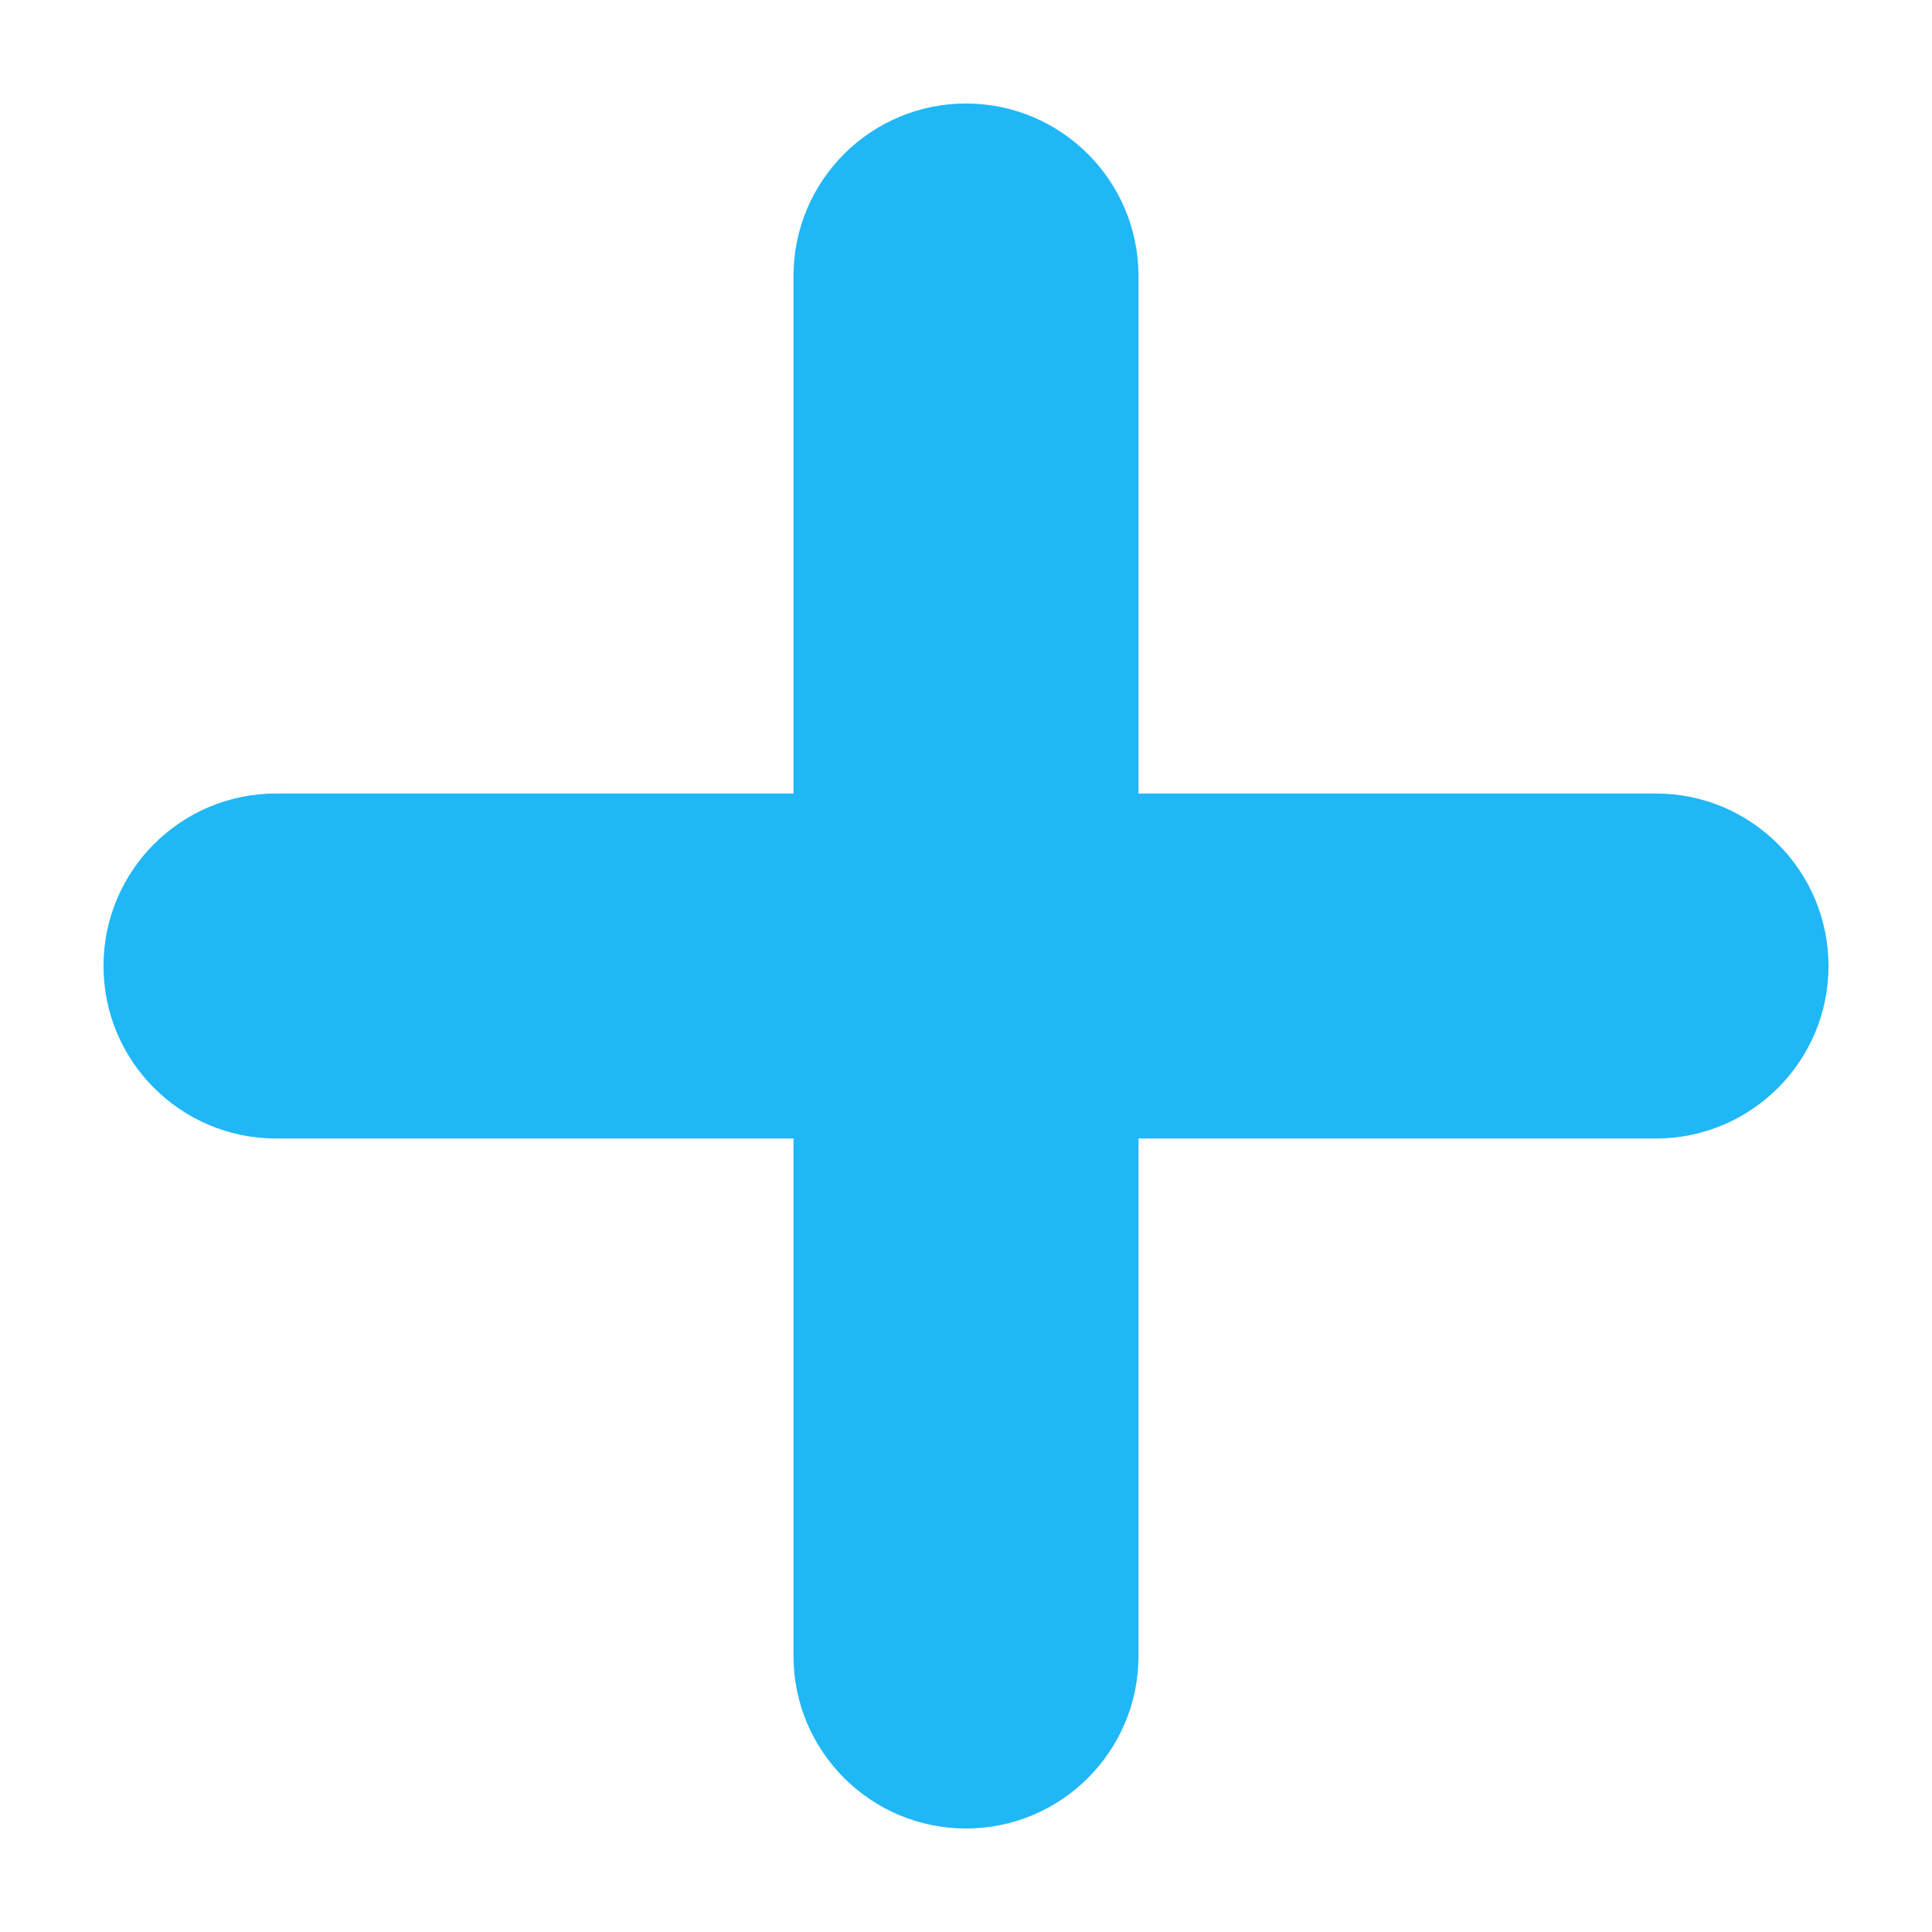
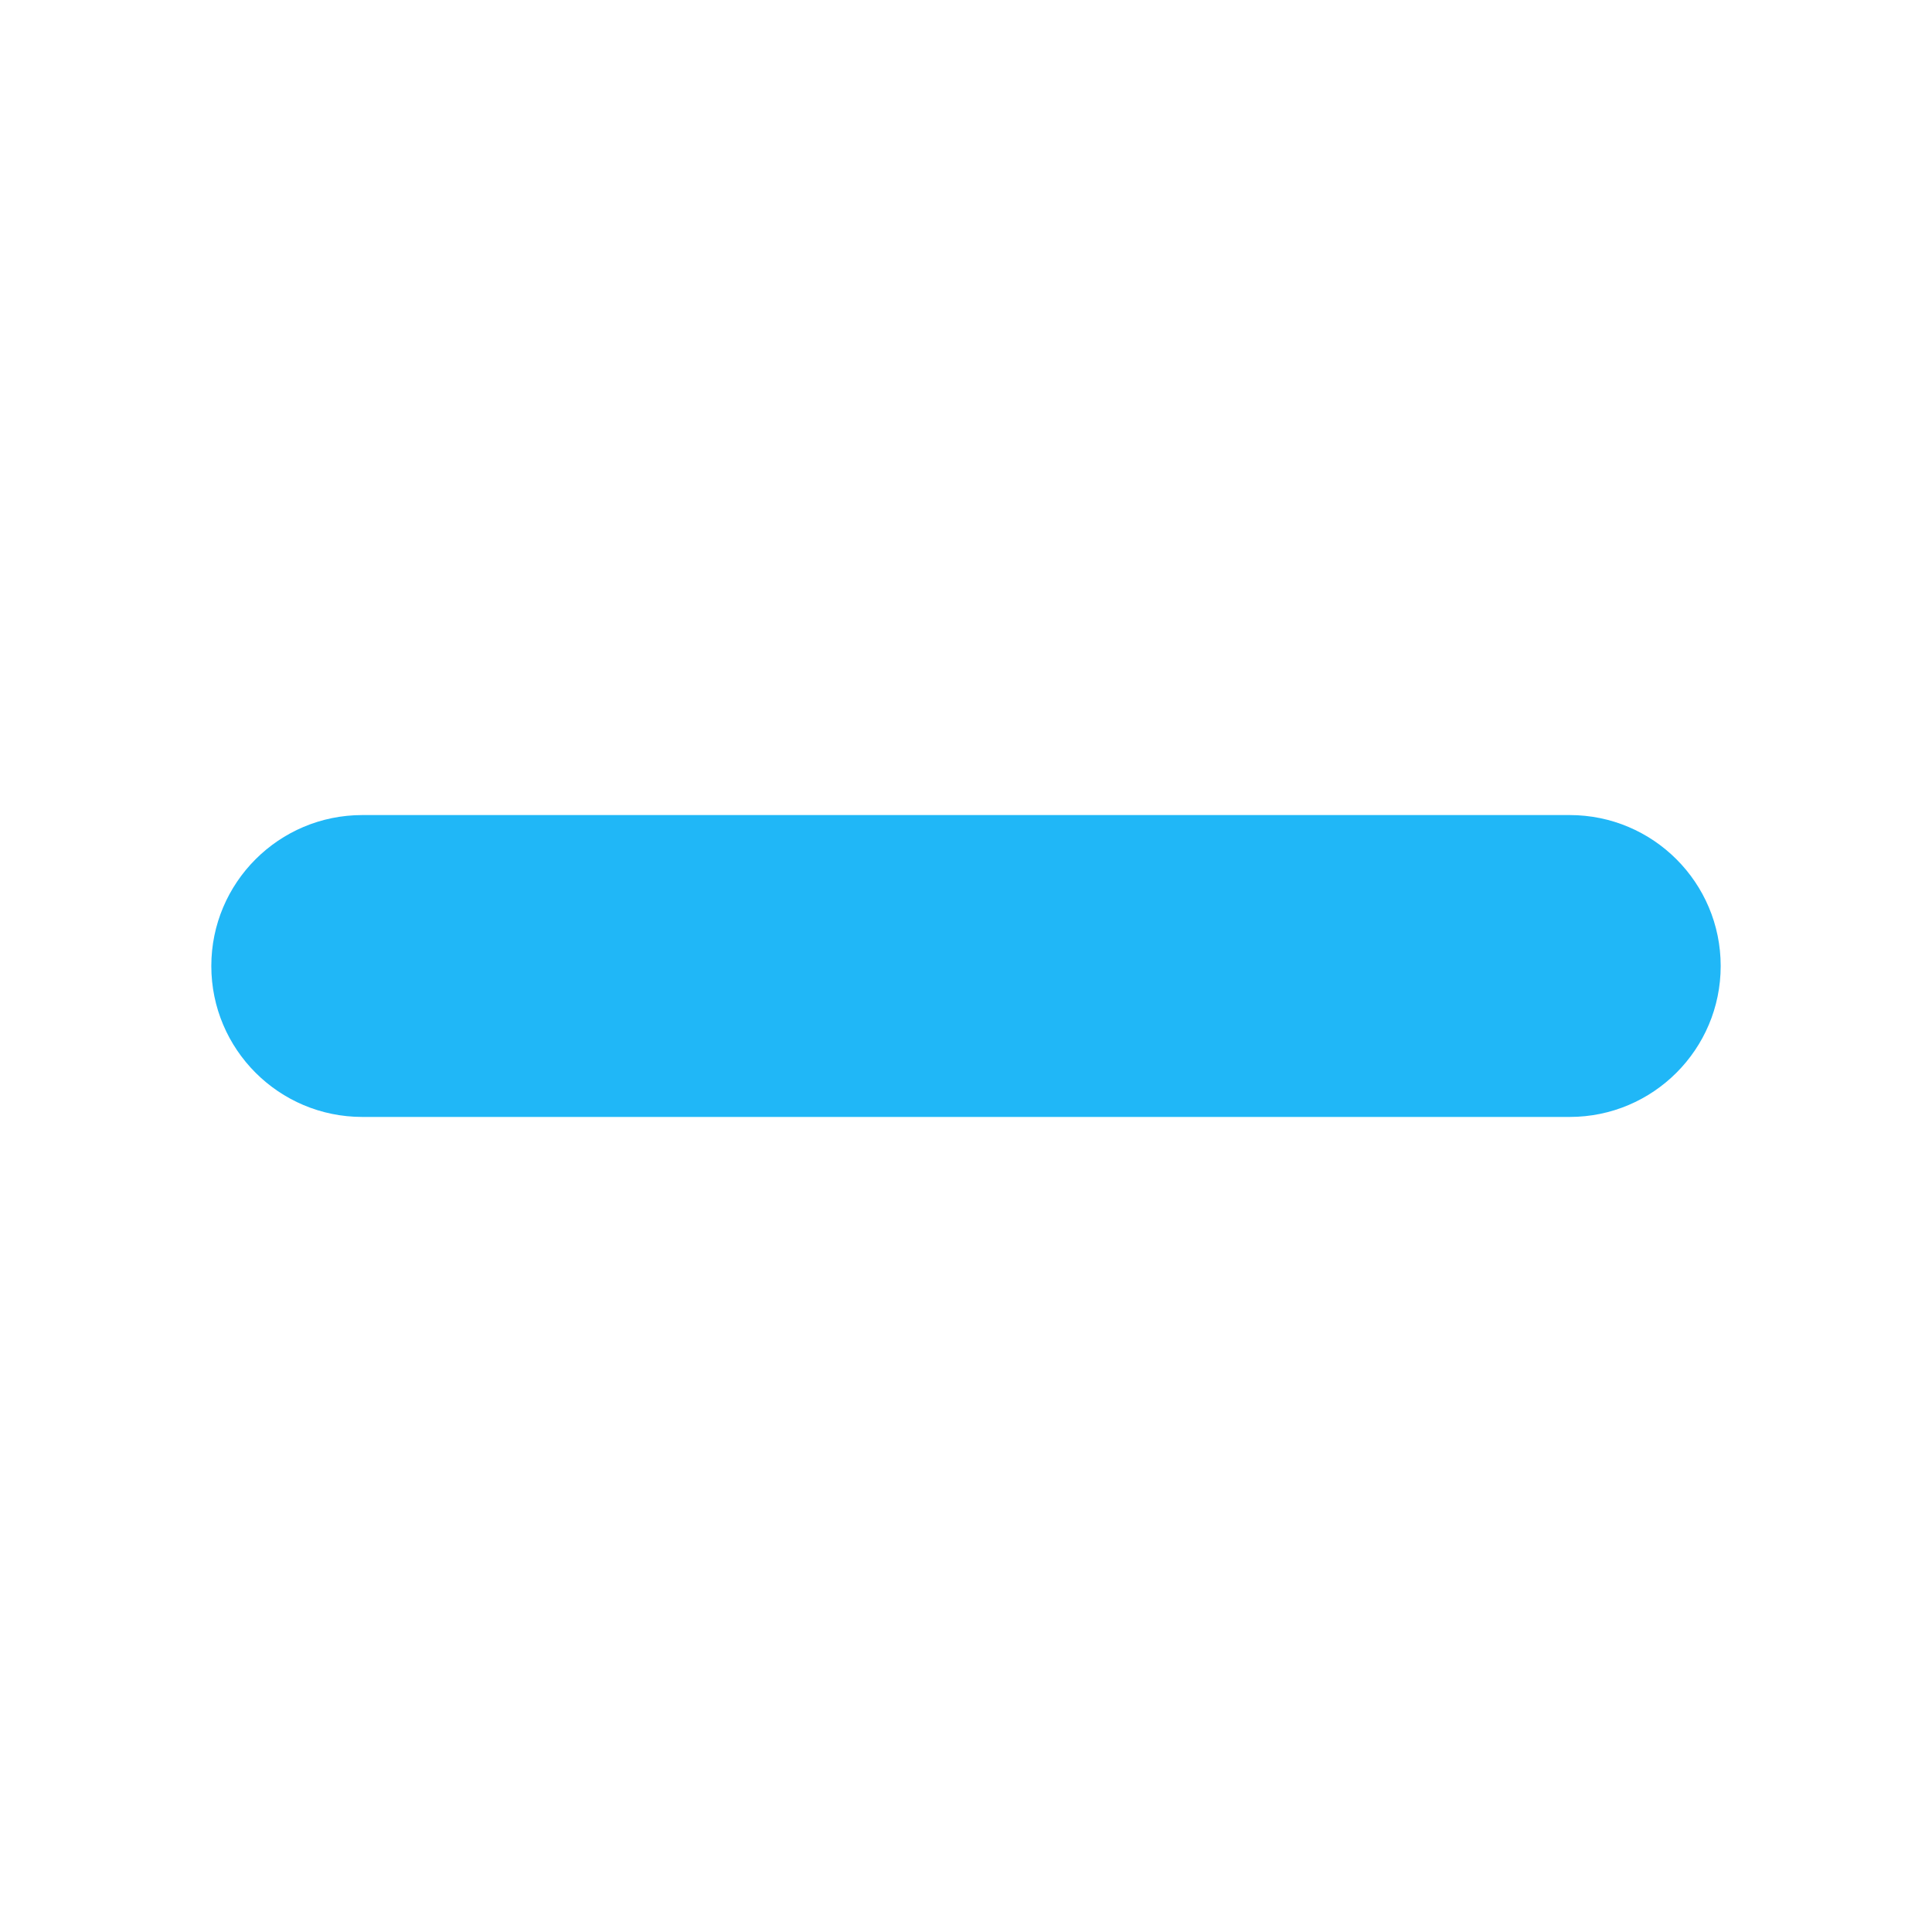
- <svg xmlns="http://www.w3.org/2000/svg" width="14" height="14" viewBox="0 0 14 14" fill="none">
-   <path fill-rule="evenodd" clip-rule="evenodd" d="M8.25 2C8.25 1.31 7.69 0.75 7 0.75C6.31 0.75 5.75 1.31 5.75 2V5.75H2C1.31 5.75 0.75 6.31 0.75 7C0.75 7.69 1.31 8.25 2 8.25H5.75V12C5.75 12.69 6.31 13.25 7 13.25C7.69 13.25 8.25 12.69 8.25 12V8.25H12C12.69 8.25 13.25 7.69 13.25 7C13.25 6.31 12.69 5.75 12 5.75H8.25V2Z" fill="#20B7F7" />
+ <svg xmlns="http://www.w3.org/2000/svg" width="14" height="14" viewBox="0 0 16 16" fill="none">
+   <path fill-rule="evenodd" clip-rule="evenodd" d="M1.75 8C1.75 7.31 2.31 6.75 3 6.75H13C13.69 6.75 14.25 7.31 14.25 8C14.25 8.69 13.69 9.25 13 9.25H3C2.31 9.25 1.75 8.69 1.75 8Z" fill="#20B7F7" />
</svg>
